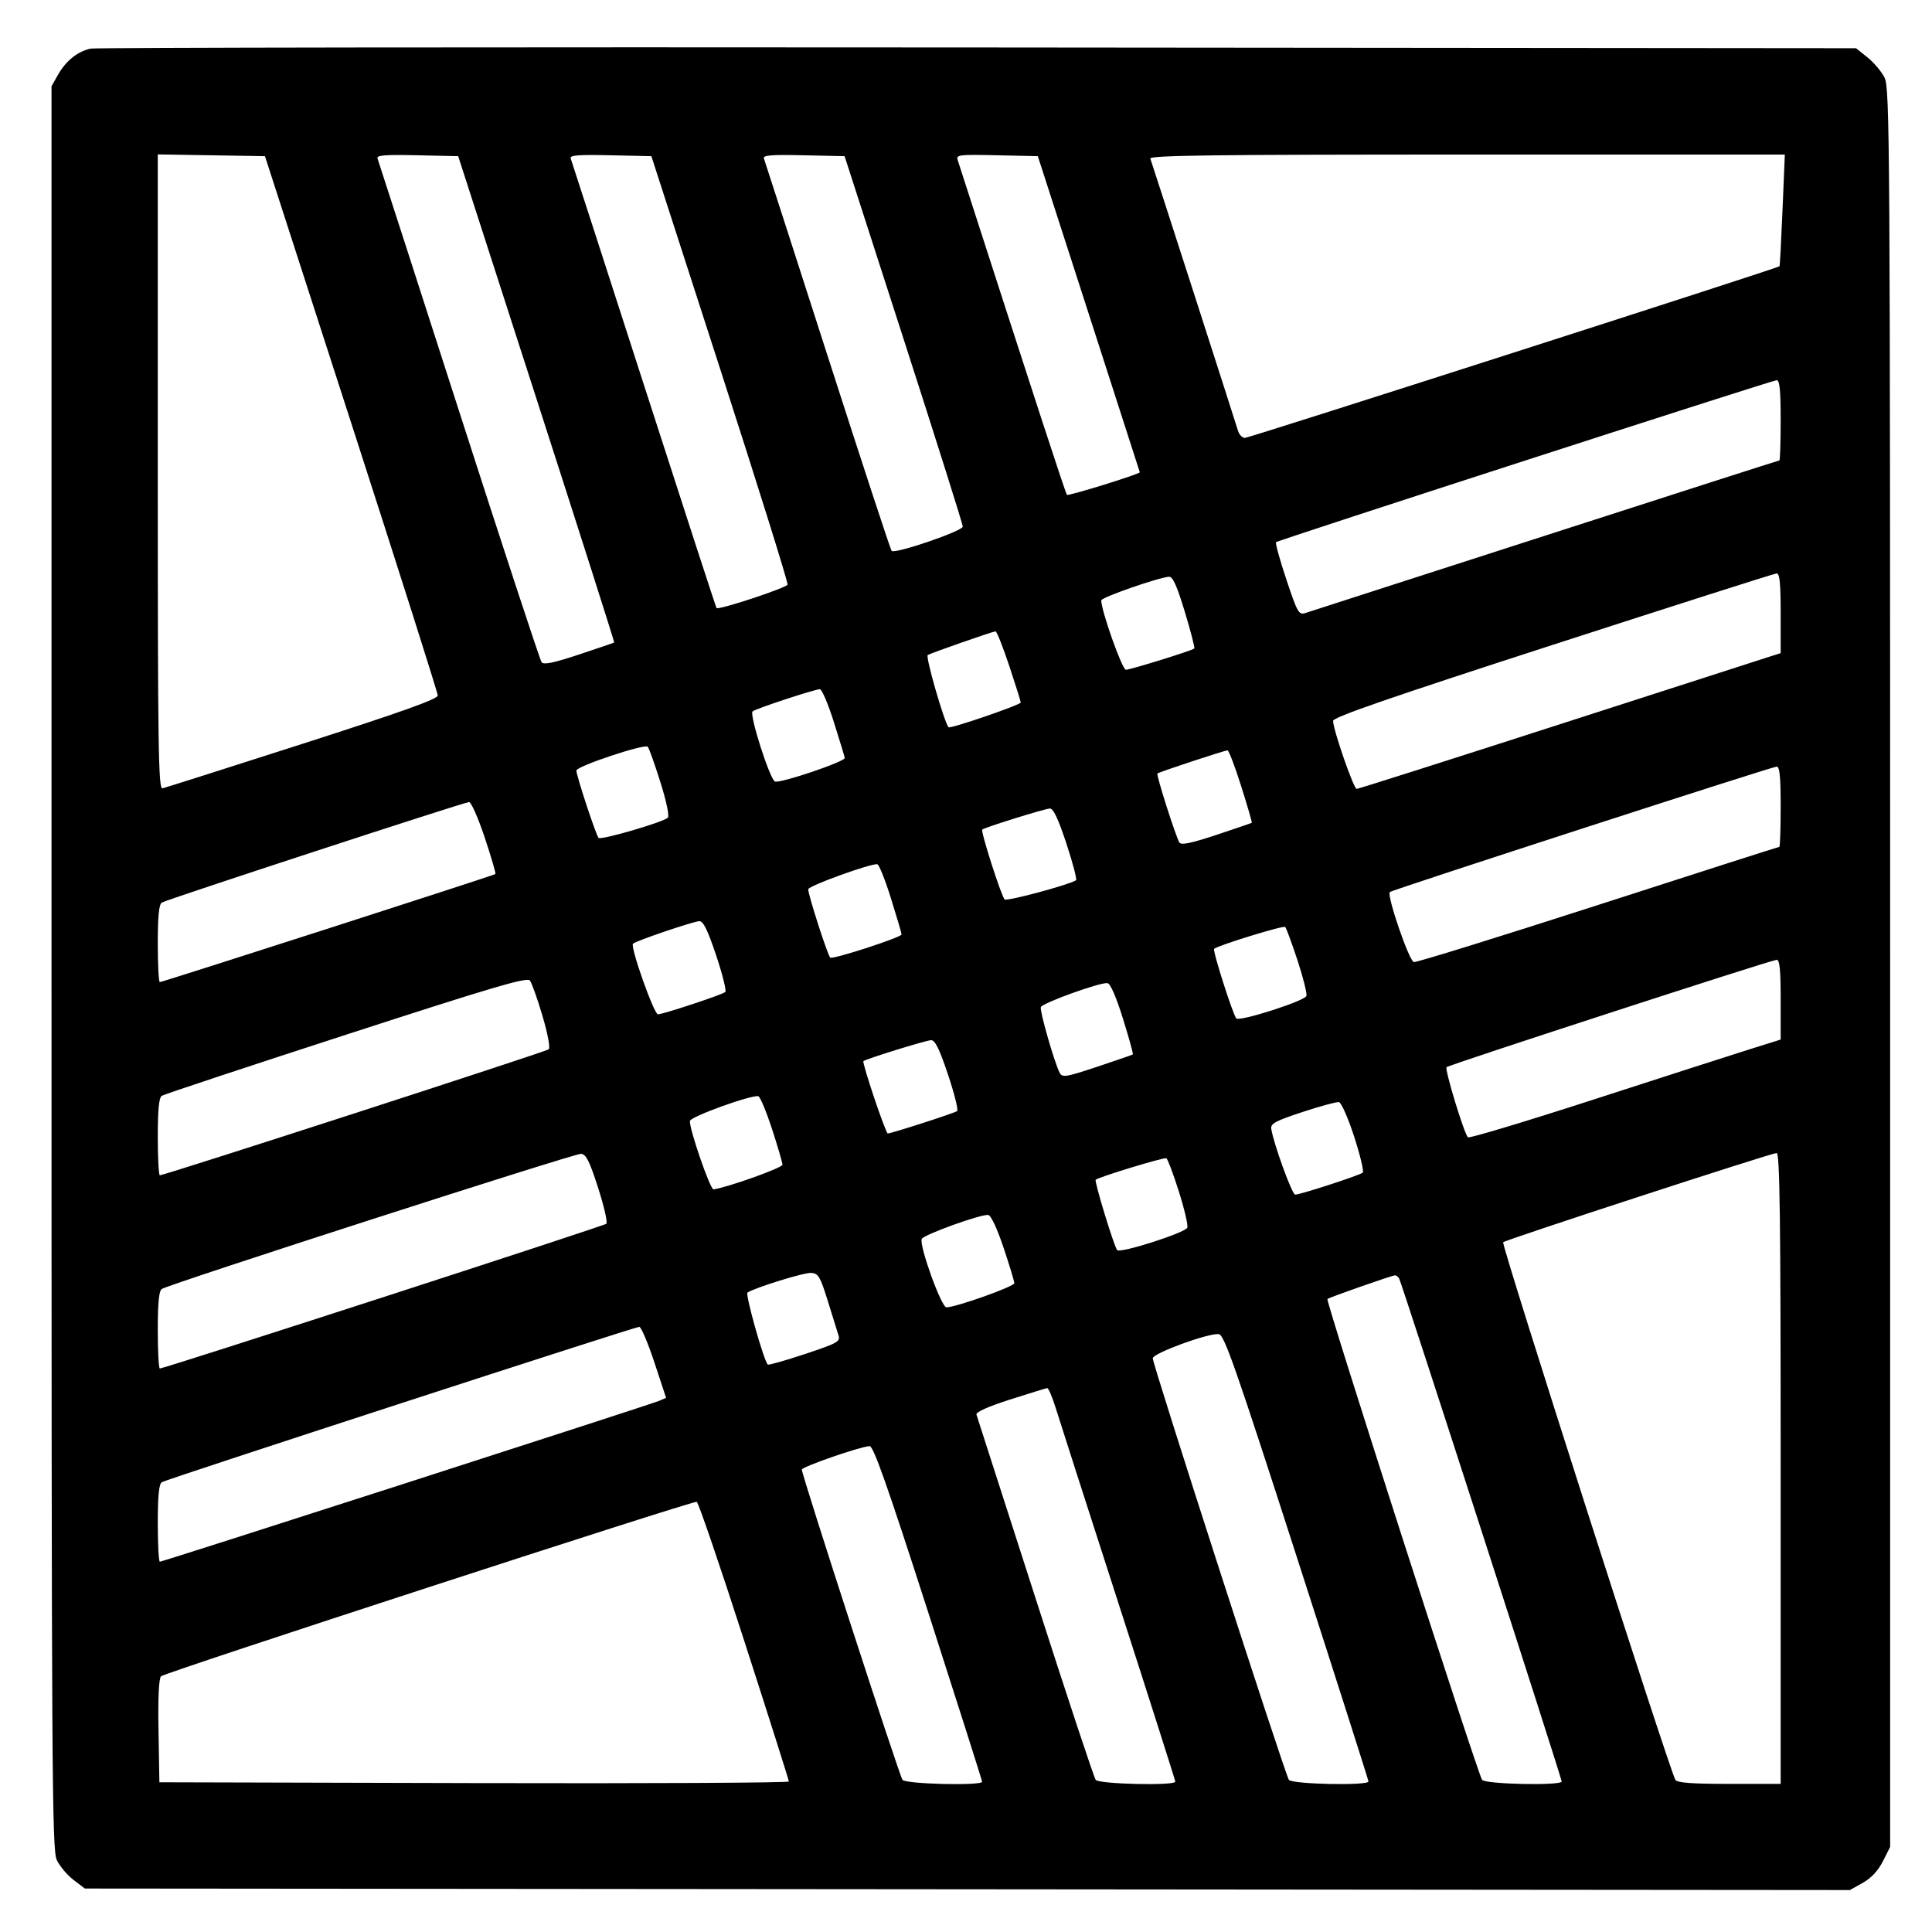
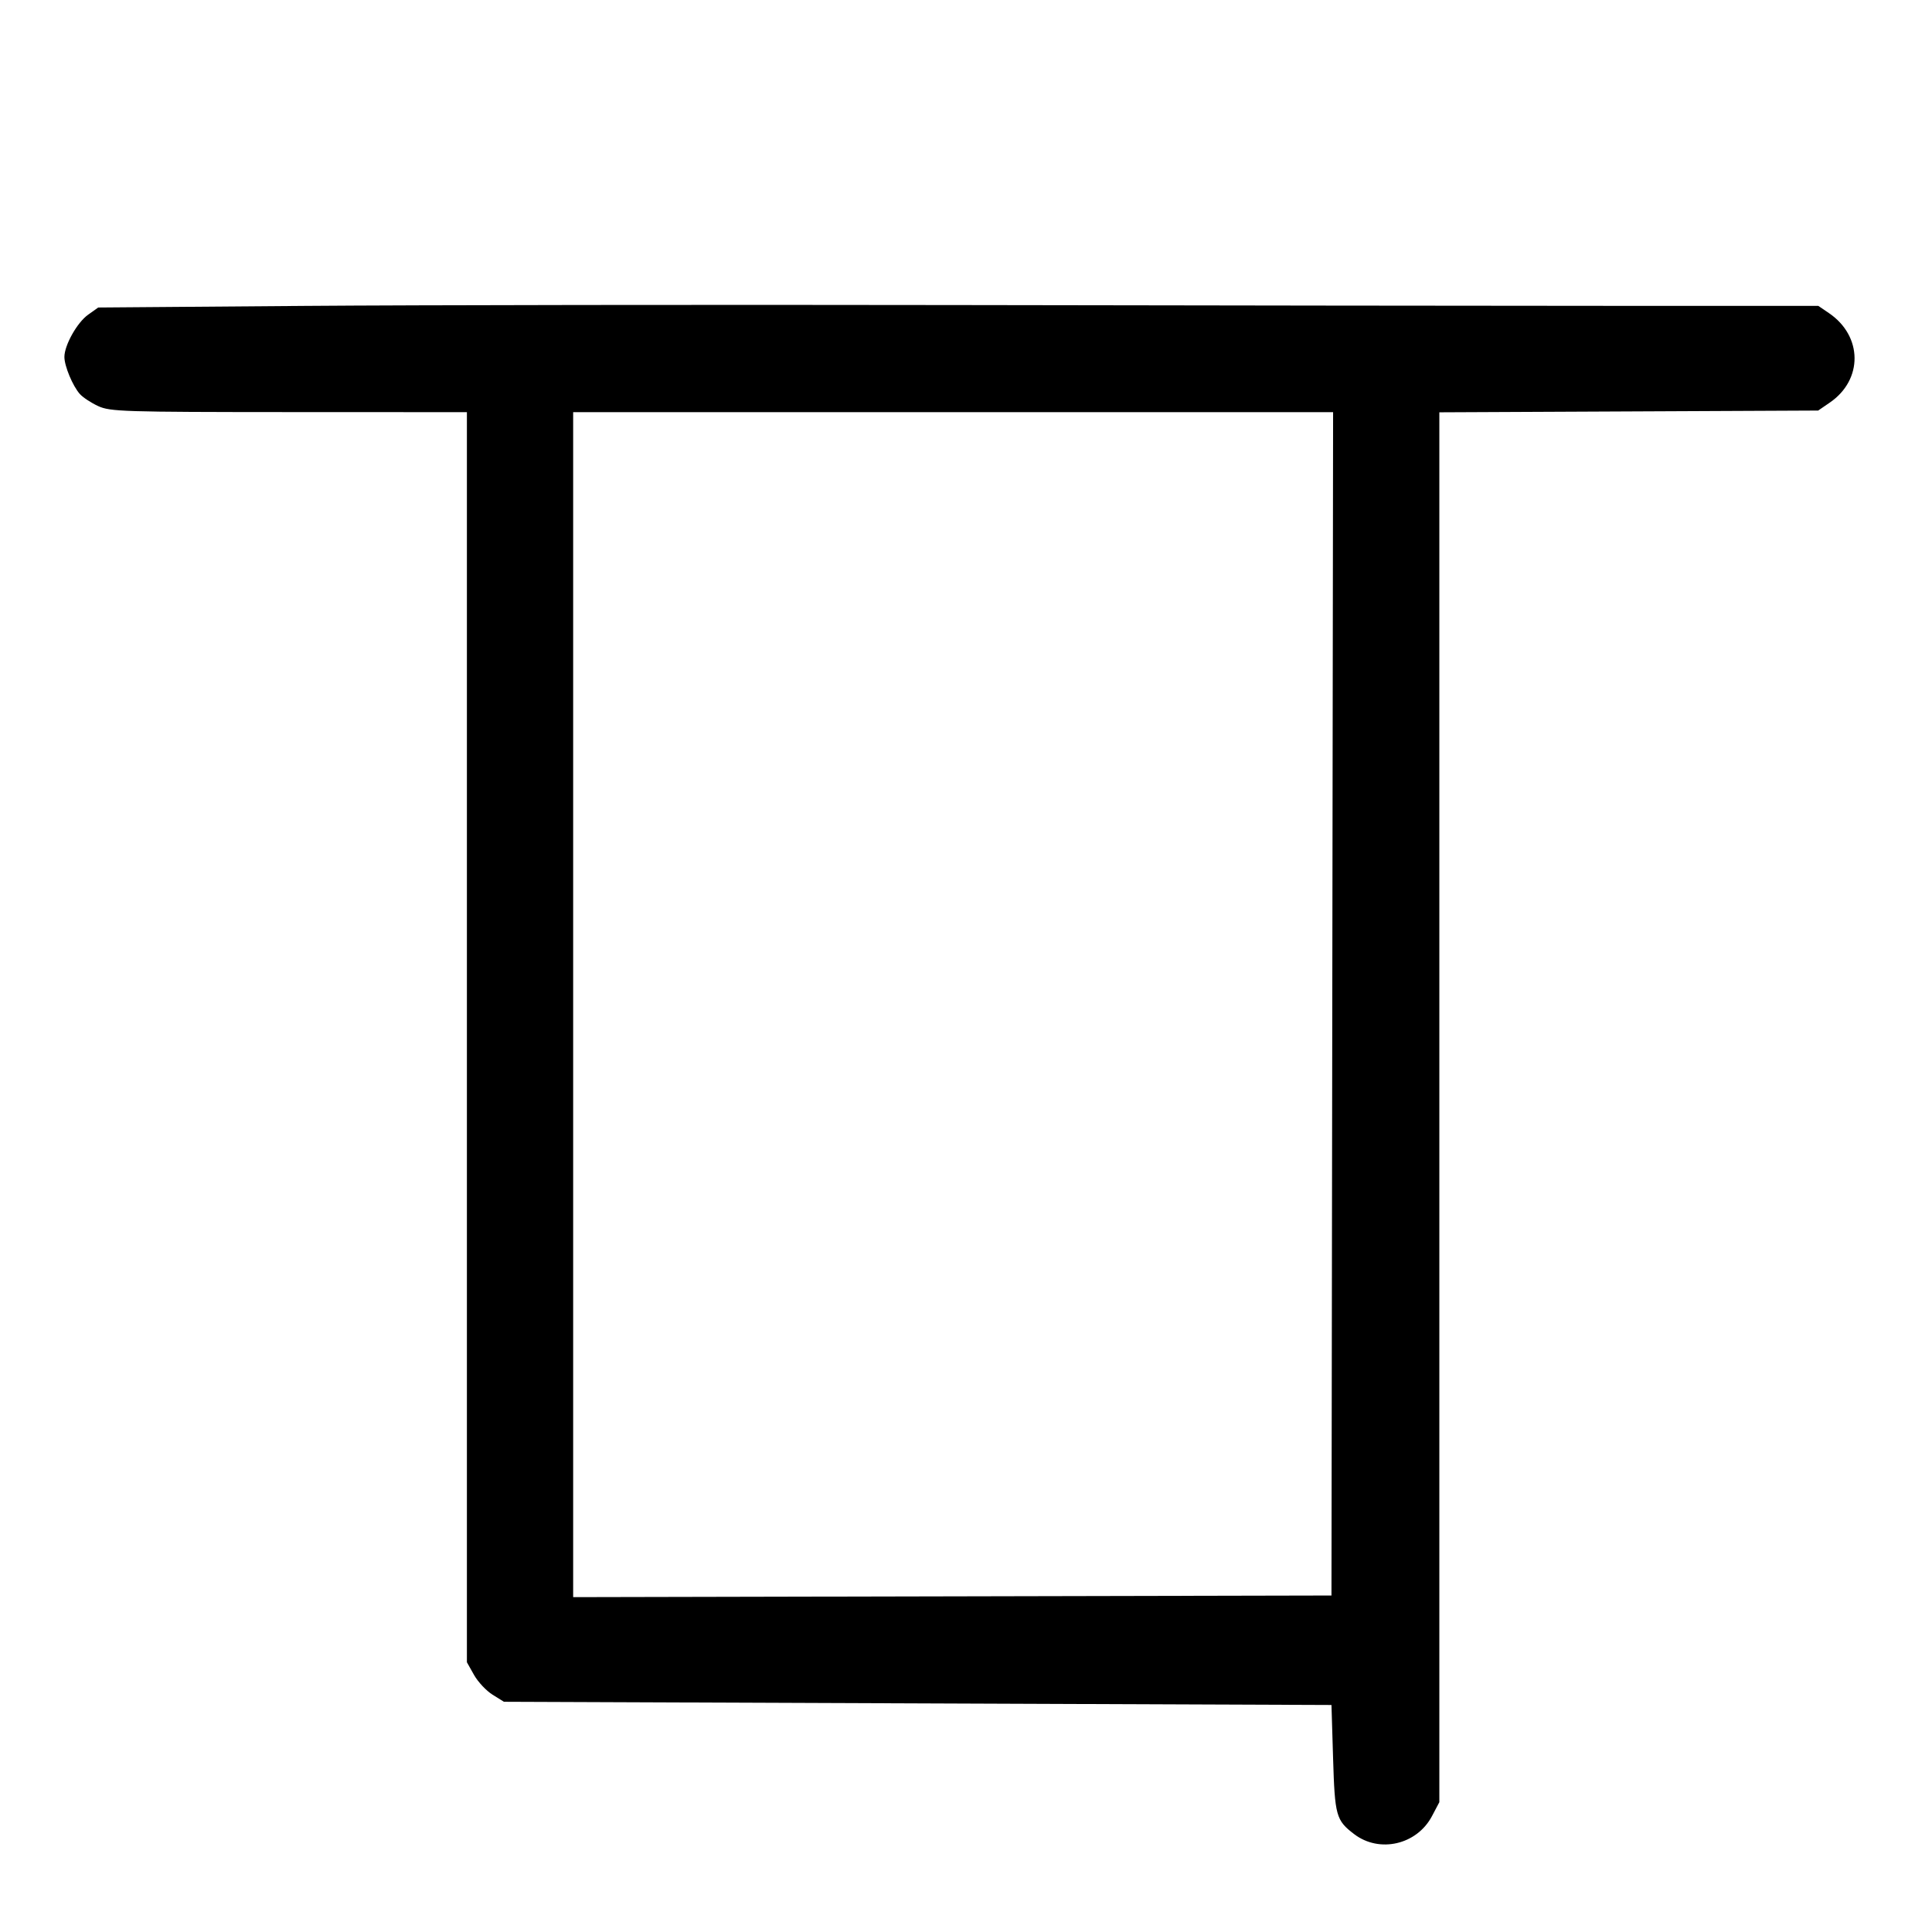
<svg xmlns="http://www.w3.org/2000/svg" width="1000" height="1000" viewBox="0 0 1000 1000" version="1.1" id="svg5">
-   <path d="M46.989 25.157 C 40.310 26.523,34.197 31.379,30.113 38.560 L 26.667 44.621 26.667 500.808 C 26.667 920.246,26.887 957.460,29.401 962.759 C 30.905 965.928,34.784 970.542,38.021 973.011 L 43.907 977.500 500.704 977.894 L 957.500 978.289 964.167 974.554 C 968.556 972.095,972.114 968.282,974.583 963.390 L 978.333 955.960 978.331 500.897 C 978.328 70.950,978.167 45.518,975.414 40.119 C 973.811 36.975,969.839 32.279,966.586 29.682 L 960.671 24.961 506.250 24.564 C 256.318 24.345,49.651 24.612,46.989 25.157 M181.859 219.167 C 206.453 295.250,226.582 358.625,226.591 360.000 C 226.602 361.829,207.802 368.541,156.574 385.000 C 118.056 397.375,85.445 407.742,84.104 408.039 C 81.978 408.509,81.667 387.576,81.667 244.249 L 81.667 79.919 109.405 80.376 L 137.143 80.833 181.859 219.167 M277.728 206.547 C 300.040 275.689,318.117 332.396,317.898 332.562 C 317.679 332.729,309.474 335.529,299.665 338.784 C 286.534 343.142,281.434 344.193,280.330 342.769 C 279.506 341.704,260.241 283.083,237.518 212.500 C 214.796 141.917,195.845 83.206,195.404 82.032 C 194.774 80.352,199.134 79.997,215.882 80.365 L 237.161 80.833 277.728 206.547 M372.709 190.833 C 392.266 251.333,407.986 301.628,407.641 302.599 C 407.037 304.302,371.955 315.880,370.879 314.732 C 370.587 314.421,353.665 262.417,333.274 199.167 C 312.883 135.917,295.840 83.206,295.401 82.032 C 294.774 80.352,299.134 79.997,315.878 80.365 L 337.151 80.833 372.709 190.833 M467.747 175.617 C 484.569 227.748,498.333 271.371,498.333 272.557 C 498.333 274.863,463.239 286.863,461.505 285.150 C 460.958 284.609,446.041 239.167,428.356 184.167 C 410.671 129.167,395.842 83.206,395.403 82.032 C 394.774 80.352,399.134 79.997,415.882 80.365 L 437.160 80.833 467.747 175.617 M563.548 162.500 C 578.054 207.417,589.940 244.292,589.961 244.446 C 590.086 245.344,552.968 256.857,552.252 256.141 C 551.550 255.439,536.468 209.227,495.701 82.866 C 494.811 80.110,496.254 79.932,515.959 80.366 L 537.175 80.833 563.548 162.500 M922.628 108.728 C 921.971 124.528,921.267 137.622,921.064 137.825 C 920.057 138.832,646.496 226.667,644.366 226.667 C 643.005 226.667,641.389 224.979,640.775 222.917 C 639.271 217.869,596.385 84.725,595.411 82.083 C 594.800 80.426,628.263 80.000,759.233 80.000 L 923.823 80.000 922.628 108.728 M921.667 217.500 C 921.667 228.958,921.365 238.333,920.996 238.333 C 920.627 238.333,866.065 255.850,799.746 277.258 C 733.427 298.667,677.550 316.695,675.575 317.321 C 672.260 318.370,671.510 317.035,665.819 299.957 C 662.428 289.782,660.020 281.092,660.466 280.645 C 661.518 279.593,916.839 196.977,919.583 196.800 C 921.146 196.700,921.667 201.873,921.667 217.500 M921.667 317.371 L 921.667 338.075 916.250 339.782 C 913.271 340.721,864.230 356.530,807.270 374.912 C 750.309 393.294,703.031 408.333,702.207 408.333 C 700.654 408.333,690.000 377.605,690.000 373.126 C 690.000 371.240,719.167 361.146,803.750 333.760 C 866.313 313.503,918.438 296.871,919.583 296.798 C 921.145 296.700,921.667 301.848,921.667 317.371 M613.267 316.695 C 616.328 326.795,618.532 335.336,618.166 335.676 C 617.006 336.754,585.059 346.667,582.745 346.667 C 580.850 346.667,570.000 316.095,570.000 310.757 C 570.000 309.224,599.561 298.919,605.101 298.520 C 607.010 298.383,609.185 303.223,613.267 316.695 M522.362 344.586 C 525.646 354.442,528.333 363.005,528.333 363.615 C 528.333 364.836,491.758 377.371,490.963 376.423 C 488.685 373.706,478.928 339.829,480.198 339.044 C 481.886 338.001,513.353 327.012,515.279 326.793 C 515.891 326.724,519.078 334.731,522.362 344.586 M431.609 373.750 C 434.573 383.146,437.111 391.490,437.249 392.292 C 437.573 394.174,403.892 405.571,401.133 404.512 C 398.505 403.504,387.752 369.885,389.526 368.223 C 390.966 366.874,421.385 356.841,424.360 356.734 C 425.384 356.697,428.646 364.354,431.609 373.750 M341.762 404.667 C 344.926 414.719,346.544 422.423,345.666 423.254 C 343.187 425.603,310.975 434.985,309.819 433.695 C 308.444 432.161,298.333 401.470,298.333 398.829 C 298.333 396.637,333.495 384.906,335.263 386.507 C 335.866 387.053,338.791 395.225,341.762 404.667 M642.441 406.944 C 645.683 417.180,648.147 425.699,647.917 425.876 C 647.688 426.053,639.446 428.871,629.603 432.138 C 616.606 436.452,611.370 437.543,610.480 436.123 C 608.601 433.126,598.375 401.069,599.075 400.370 C 599.806 399.638,633.631 388.469,635.358 388.389 C 636.013 388.358,639.200 396.708,642.441 406.944 M921.667 417.500 C 921.667 428.958,921.357 438.333,920.979 438.333 C 920.600 438.333,878.426 451.855,827.259 468.381 C 776.092 484.908,733.140 498.220,731.811 497.964 C 729.351 497.490,717.676 463.445,719.381 461.720 C 720.466 460.622,916.701 396.991,919.583 396.803 C 921.146 396.701,921.667 401.872,921.667 417.500 M250.868 433.438 C 254.247 443.579,256.747 452.116,256.423 452.408 C 255.655 453.100,84.100 508.333,82.719 508.333 C 82.140 508.333,81.667 499.378,81.667 488.432 C 81.667 474.391,82.277 468.133,83.741 467.182 C 86.082 465.660,239.760 415.381,242.779 415.149 C 243.849 415.067,247.489 423.297,250.868 433.438 M551.981 436.660 C 555.311 446.740,557.540 455.283,556.934 455.645 C 552.729 458.157,521.013 466.659,519.987 465.550 C 518.173 463.587,507.506 430.265,508.415 429.397 C 509.549 428.313,540.456 418.674,543.380 418.492 C 545.184 418.379,547.689 423.671,551.981 436.660 M461.204 465.129 C 464.190 474.683,466.641 483.025,466.650 483.666 C 466.671 485.142,431.316 496.647,429.744 495.675 C 428.539 494.930,418.333 463.286,418.333 460.295 C 418.333 458.543,451.264 446.637,454.136 447.351 C 455.037 447.575,458.217 455.575,461.204 465.129 M370.679 494.507 C 373.964 504.319,376.093 512.851,375.410 513.466 C 373.868 514.854,343.212 525.000,340.560 525.000 C 338.471 525.000,326.104 490.022,327.637 488.451 C 329.014 487.042,358.715 476.950,361.936 476.798 C 364.006 476.700,366.212 481.169,370.679 494.507 M671.616 497.140 C 674.566 506.109,676.619 514.387,676.178 515.536 C 675.172 518.157,641.546 528.917,639.911 527.141 C 638.163 525.241,627.523 491.905,628.415 491.119 C 630.468 489.309,664.308 478.891,665.209 479.792 C 665.783 480.365,668.666 488.171,671.616 497.140 M921.667 517.371 L 921.667 538.074 905.417 543.176 C 896.479 545.982,860.297 557.633,825.011 569.066 C 789.725 580.500,760.372 589.325,759.782 588.678 C 757.699 586.393,747.677 553.434,748.741 552.370 C 749.974 551.137,916.402 497.003,919.583 496.800 C 921.145 496.700,921.667 501.848,921.667 517.371 M280.784 525.812 C 283.528 535.105,284.880 542.373,284.006 543.136 C 282.605 544.359,85.118 608.333,82.744 608.333 C 82.152 608.333,81.667 599.378,81.667 588.432 C 81.667 574.360,82.276 568.135,83.746 567.182 C 84.890 566.440,127.828 552.203,179.163 535.543 C 255.640 510.724,272.821 505.663,274.278 507.527 C 275.256 508.778,278.183 517.006,280.784 525.812 M581.247 527.257 C 584.345 537.204,586.644 545.535,586.356 545.771 C 586.069 546.006,577.769 548.875,567.912 552.147 C 551.632 557.550,549.853 557.839,548.501 555.298 C 545.841 550.297,538.077 523.269,538.735 521.296 C 539.440 519.179,569.413 508.375,573.224 508.864 C 574.722 509.056,577.720 515.928,581.247 527.257 M490.679 556.174 C 493.964 565.986,496.093 574.494,495.410 575.082 C 494.247 576.081,461.429 586.667,459.495 586.667 C 458.411 586.667,446.083 550.009,446.911 549.247 C 448.143 548.112,479.296 538.464,481.936 538.400 C 483.990 538.351,486.248 542.941,490.679 556.174 M399.573 584.300 C 402.547 593.393,404.984 601.749,404.990 602.868 C 404.998 604.455,376.773 614.543,369.324 615.616 C 367.607 615.863,356.550 583.737,357.125 580.172 C 357.484 577.945,388.891 566.605,392.500 567.400 C 393.417 567.602,396.600 575.207,399.573 584.300 M700.908 588.299 C 704.021 597.905,706.028 606.293,705.367 606.938 C 704.006 608.268,673.103 618.333,670.382 618.333 C 668.775 618.333,659.222 592.055,658.004 584.286 C 657.579 581.577,660.120 580.208,674.167 575.577 C 683.333 572.555,691.827 570.252,693.041 570.458 C 694.255 570.664,697.795 578.693,700.908 588.299 M309.592 614.833 C 312.659 624.366,314.567 632.729,313.834 633.418 C 312.594 634.583,85.085 708.333,82.733 708.333 C 82.146 708.333,81.667 699.378,81.667 688.432 C 81.667 674.375,82.277 668.134,83.744 667.182 C 87.789 664.556,297.551 596.921,300.758 597.208 C 303.357 597.441,305.147 601.012,309.592 614.833 M921.667 760.000 L 921.667 923.333 895.098 923.333 C 875.674 923.333,868.167 922.773,867.182 921.250 C 864.307 916.809,776.936 644.100,778.031 642.988 C 779.305 641.694,916.219 597.022,919.583 596.802 C 921.237 596.695,921.667 630.372,921.667 760.000 M610.166 616.679 C 613.048 625.769,615.019 634.212,614.548 635.442 C 613.541 638.066,579.786 648.868,578.237 647.062 C 576.647 645.208,566.339 611.439,567.123 610.655 C 568.519 609.259,602.547 598.897,603.714 599.512 C 604.381 599.864,607.285 607.589,610.166 616.679 M519.435 645.769 C 522.496 654.901,525.000 663.179,525.000 664.165 C 525.000 665.915,494.771 676.667,489.852 676.667 C 487.252 676.667,475.816 645.051,477.063 641.310 C 477.769 639.194,507.727 628.370,511.518 628.862 C 512.917 629.043,516.125 635.895,519.435 645.769 M428.451 673.333 C 430.864 681.125,433.353 689.116,433.982 691.092 C 435.036 694.408,433.706 695.155,416.624 700.848 C 406.449 704.238,397.799 706.688,397.402 706.291 C 395.278 704.167,385.614 669.817,386.915 669.013 C 391.345 666.275,416.405 658.557,419.948 658.839 C 423.585 659.129,424.572 660.812,428.451 673.333 M724.163 661.661 C 725.370 663.614,808.302 920.243,808.321 922.083 C 808.344 924.346,768.908 923.549,767.127 921.250 C 764.920 918.401,686.097 673.348,687.073 672.371 C 687.863 671.582,719.858 660.360,721.985 660.126 C 722.618 660.057,723.599 660.748,724.163 661.661 M338.679 705.089 L 344.765 723.512 341.133 725.084 C 336.713 726.997,84.258 808.333,82.741 808.333 C 82.150 808.333,81.667 799.378,81.667 788.432 C 81.667 774.378,82.277 768.134,83.743 767.182 C 86.018 765.704,328.104 686.935,330.880 686.769 C 331.822 686.713,335.331 694.957,338.679 705.089 M671.199 805.833 C 691.607 869.083,708.312 921.396,708.319 922.083 C 708.345 924.347,668.908 923.549,667.132 921.250 C 665.231 918.789,596.667 706.470,596.667 703.045 C 596.667 700.471,625.174 690.020,630.796 690.533 C 633.640 690.792,639.174 706.585,671.199 805.833 M546.423 728.750 C 548.196 734.479,562.851 780.083,578.990 830.092 C 595.129 880.101,608.333 921.539,608.333 922.176 C 608.333 924.376,568.862 923.490,567.131 921.250 C 566.245 920.104,552.151 877.542,535.810 826.667 C 519.469 775.792,505.788 733.273,505.408 732.180 C 504.971 730.923,511.350 728.070,522.776 724.410 C 532.707 721.229,541.366 718.560,542.016 718.480 C 542.667 718.399,544.650 723.021,546.423 728.750 M480.504 834.721 C 495.810 882.234,508.333 921.609,508.333 922.221 C 508.333 924.391,468.840 923.460,467.132 921.250 C 465.497 919.134,414.976 763.427,415.029 760.670 C 415.058 759.206,444.928 748.838,450.087 748.502 C 452.068 748.373,459.202 768.597,480.504 834.721 M385.197 849.238 C 397.903 888.615,408.307 921.400,408.316 922.092 C 408.326 922.784,335.021 923.159,245.417 922.925 L 82.500 922.500 82.040 895.960 C 81.741 878.773,82.206 868.794,83.358 867.642 C 85.278 865.722,358.205 776.833,360.631 777.338 C 361.436 777.506,372.491 809.861,385.197 849.238 " stroke="none" fill-rule="evenodd" fill="#000000" />
+   <path d="M157.500 158.333 L 50.833 159.167 45.560 162.928 C 39.910 166.958,33.333 178.694,33.333 184.746 C 33.333 189.463,37.620 199.765,41.314 203.924 C 42.883 205.692,47.167 208.515,50.833 210.199 C 57.044 213.051,63.803 213.263,149.583 213.297 L 241.667 213.333 241.667 536.856 L 241.667 860.379 245.353 866.939 C 247.381 870.546,251.693 875.148,254.937 877.166 L 260.833 880.833 475.000 881.667 L 689.167 882.500 690.000 910.000 C 690.908 939.972,691.520 942.176,700.926 949.350 C 713.985 959.311,733.348 954.843,741.162 940.067 L 745.000 932.809 745.000 573.110 L 745.000 213.411 843.040 212.955 L 941.080 212.500 947.118 208.362 C 964.359 196.546,964.147 173.969,946.684 162.083 L 941.174 158.333 832.670 158.310 C 772.993 158.297,620.667 158.109,494.167 157.893 C 367.667 157.677,216.167 157.875,157.500 158.333 M689.588 519.583 L 689.167 825.833 492.917 826.257 L 296.667 826.680 296.667 520.007 L 296.667 213.333 493.338 213.333 L 690.009 213.333 689.588 519.583 " stroke="none" fill-rule="evenodd" fill="black" />
</svg>
